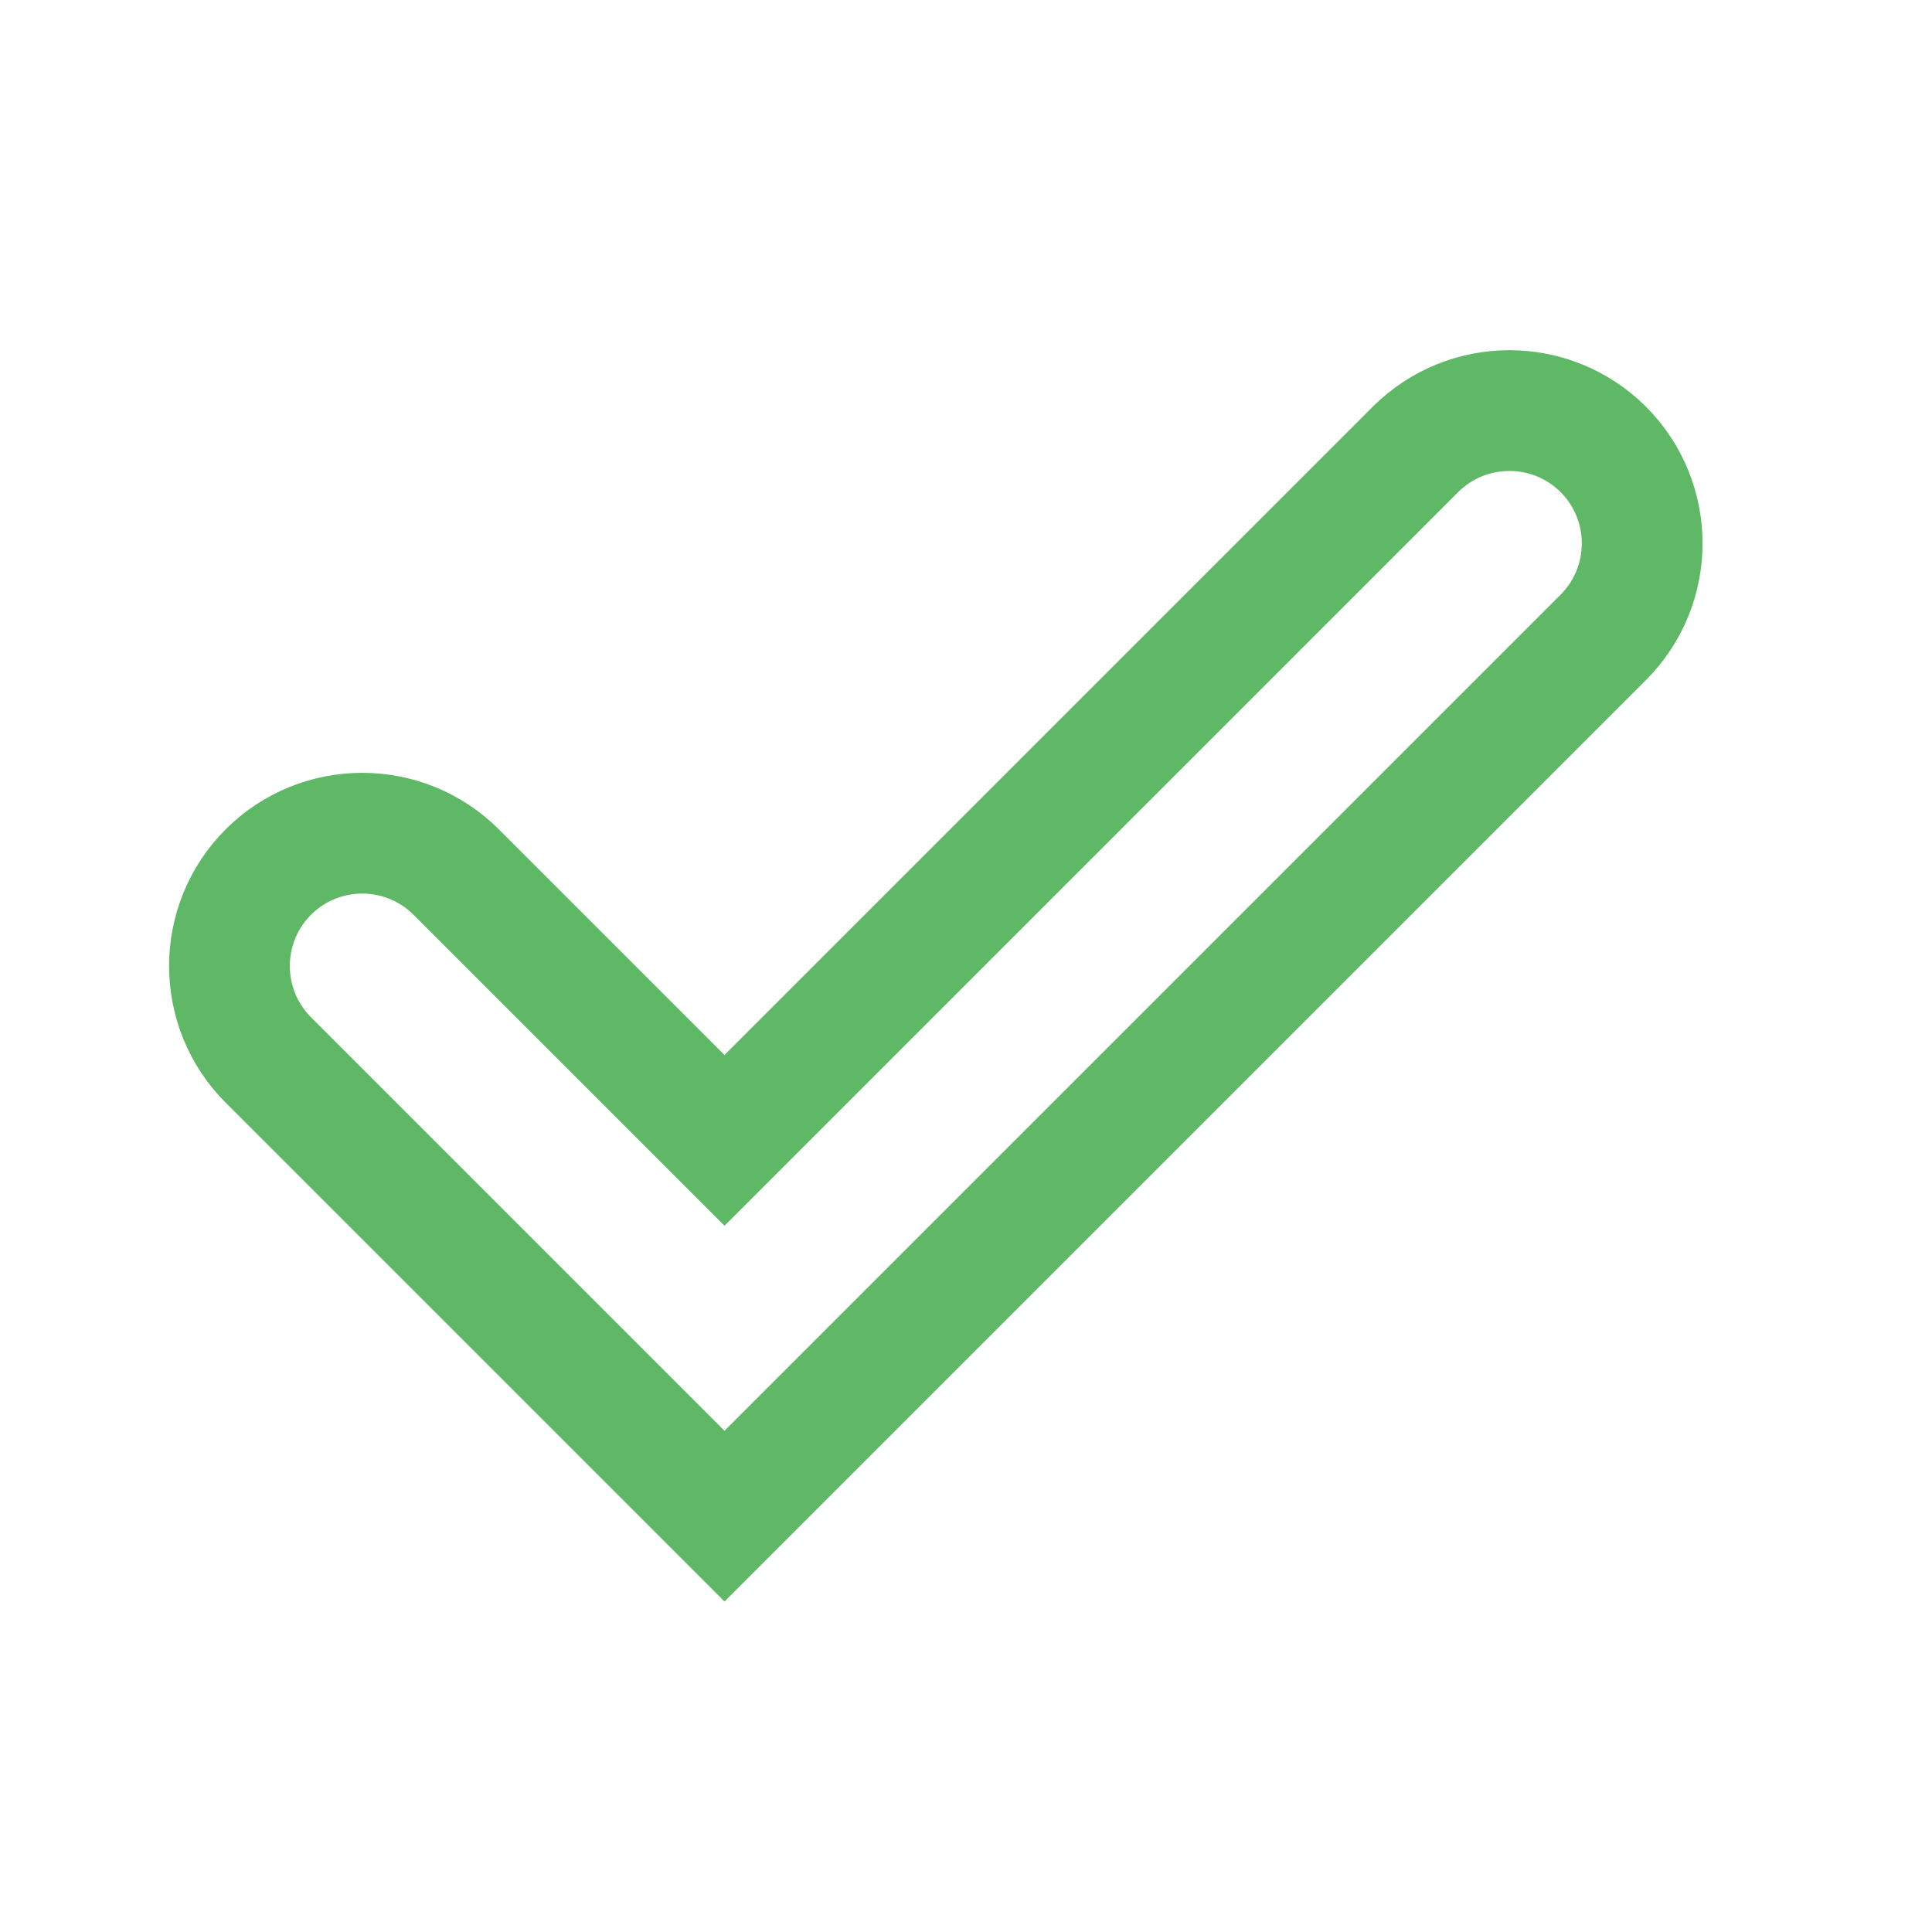
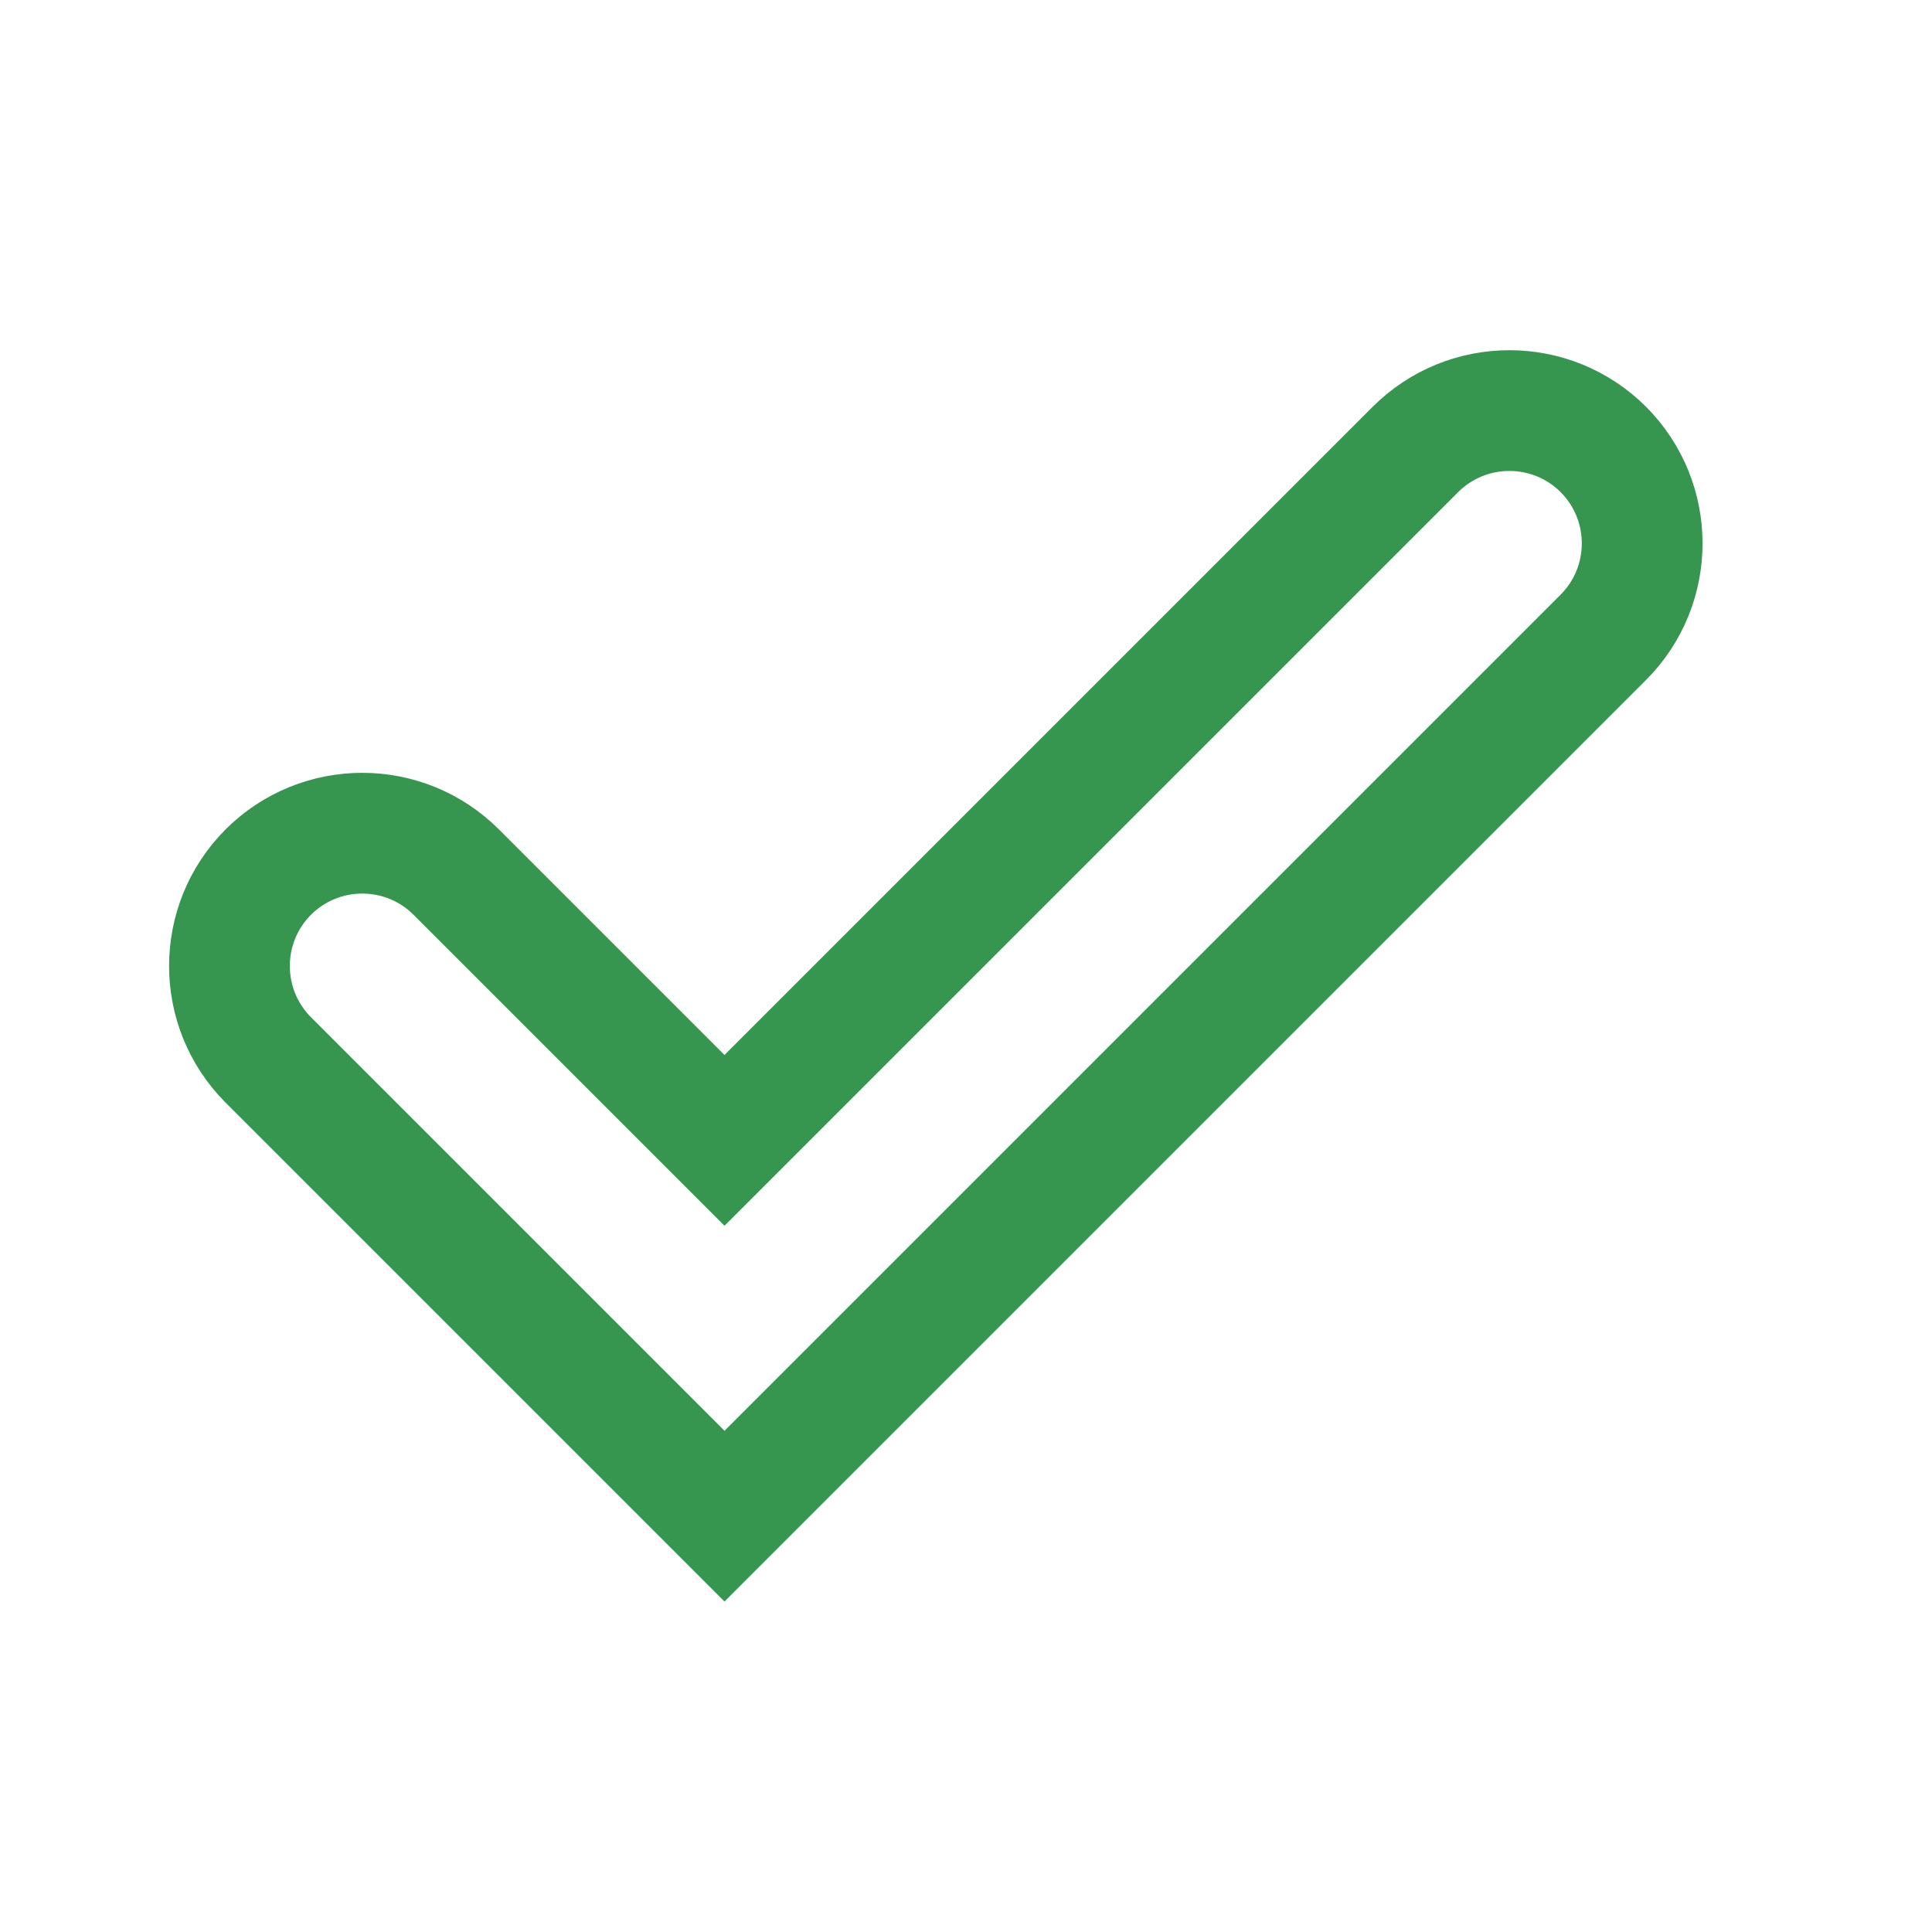
<svg xmlns="http://www.w3.org/2000/svg" width="16" height="16" viewBox="0 0 16 16" fill="none">
-   <path fill-rule="evenodd" clip-rule="evenodd" d="M13.278 3.722C13.707 4.152 13.707 4.848 13.278 5.278L6 12.556L2.222 8.778C1.793 8.348 1.793 7.652 2.222 7.222C2.652 6.793 3.348 6.793 3.778 7.222L6 9.444L11.722 3.722C12.152 3.293 12.848 3.293 13.278 3.722Z" stroke="#5FB865" stroke-linecap="round" />
+   <path fill-rule="evenodd" clip-rule="evenodd" d="M13.278 3.722C13.707 4.152 13.707 4.848 13.278 5.278L6 12.556L2.222 8.778C1.793 8.348 1.793 7.652 2.222 7.222C2.652 6.793 3.348 6.793 3.778 7.222L6 9.444L11.722 3.722C12.152 3.293 12.848 3.293 13.278 3.722Z" stroke="#369650" stroke-linecap="round" />
</svg>
